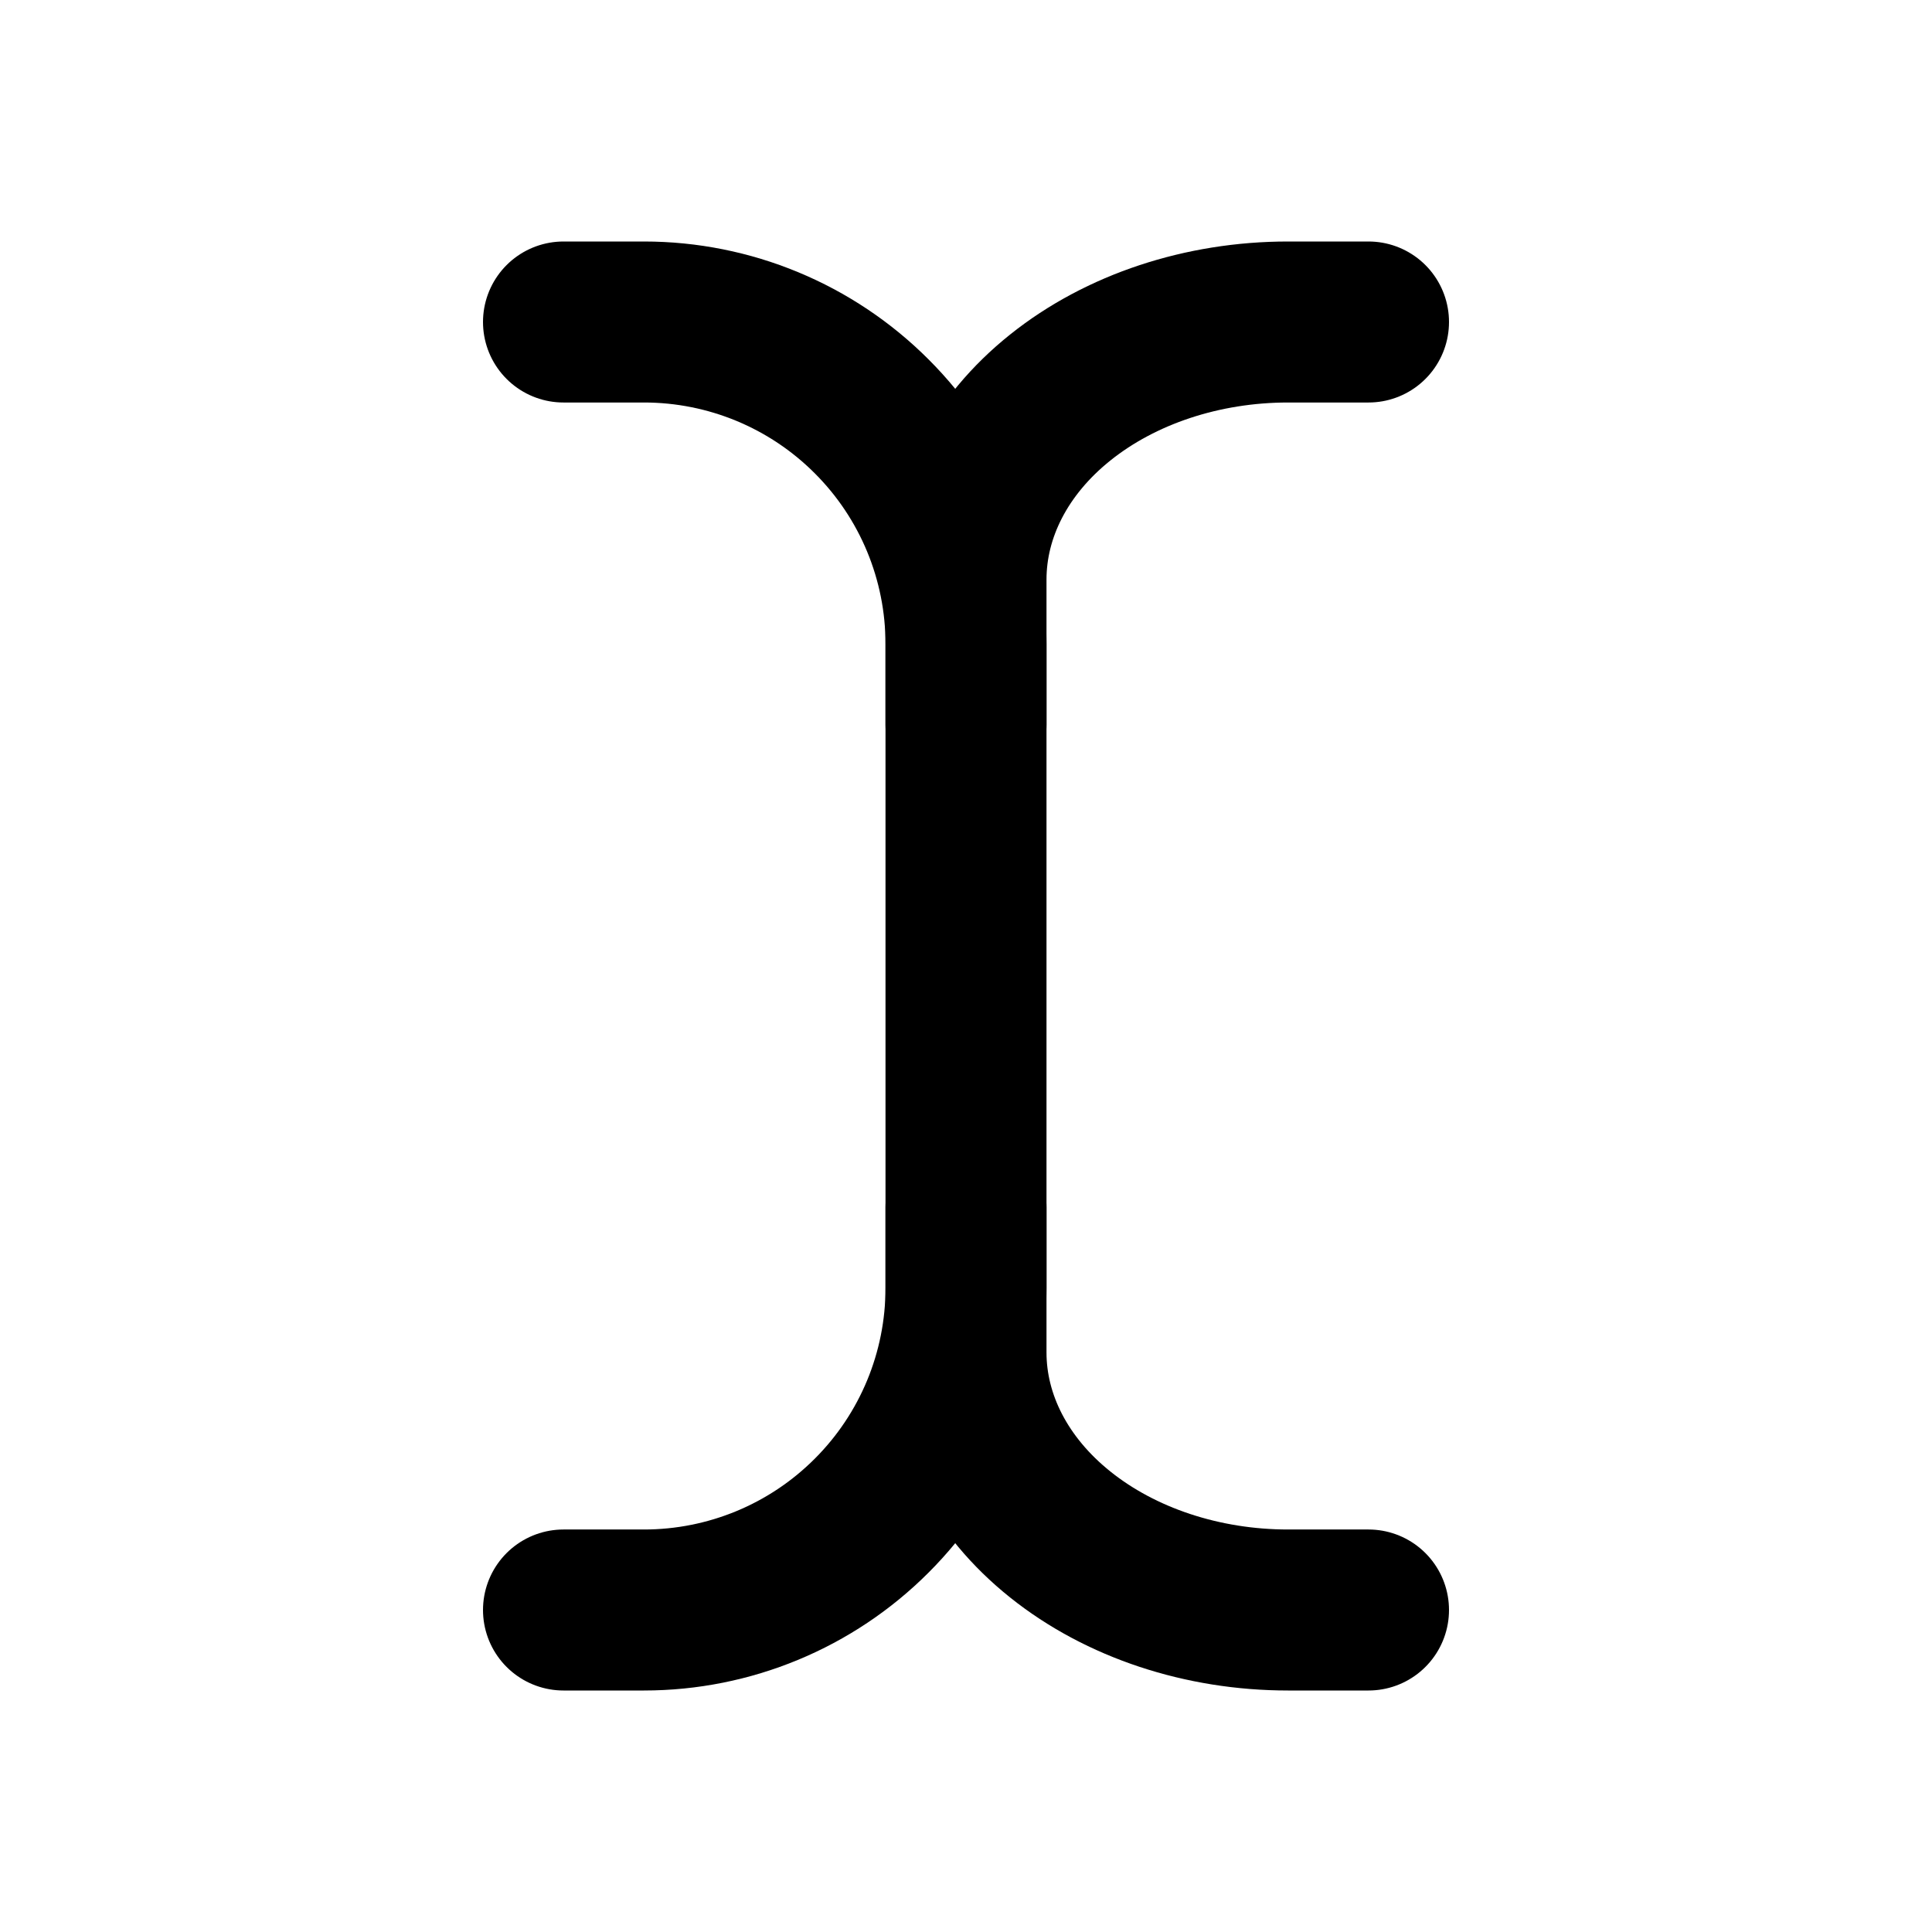
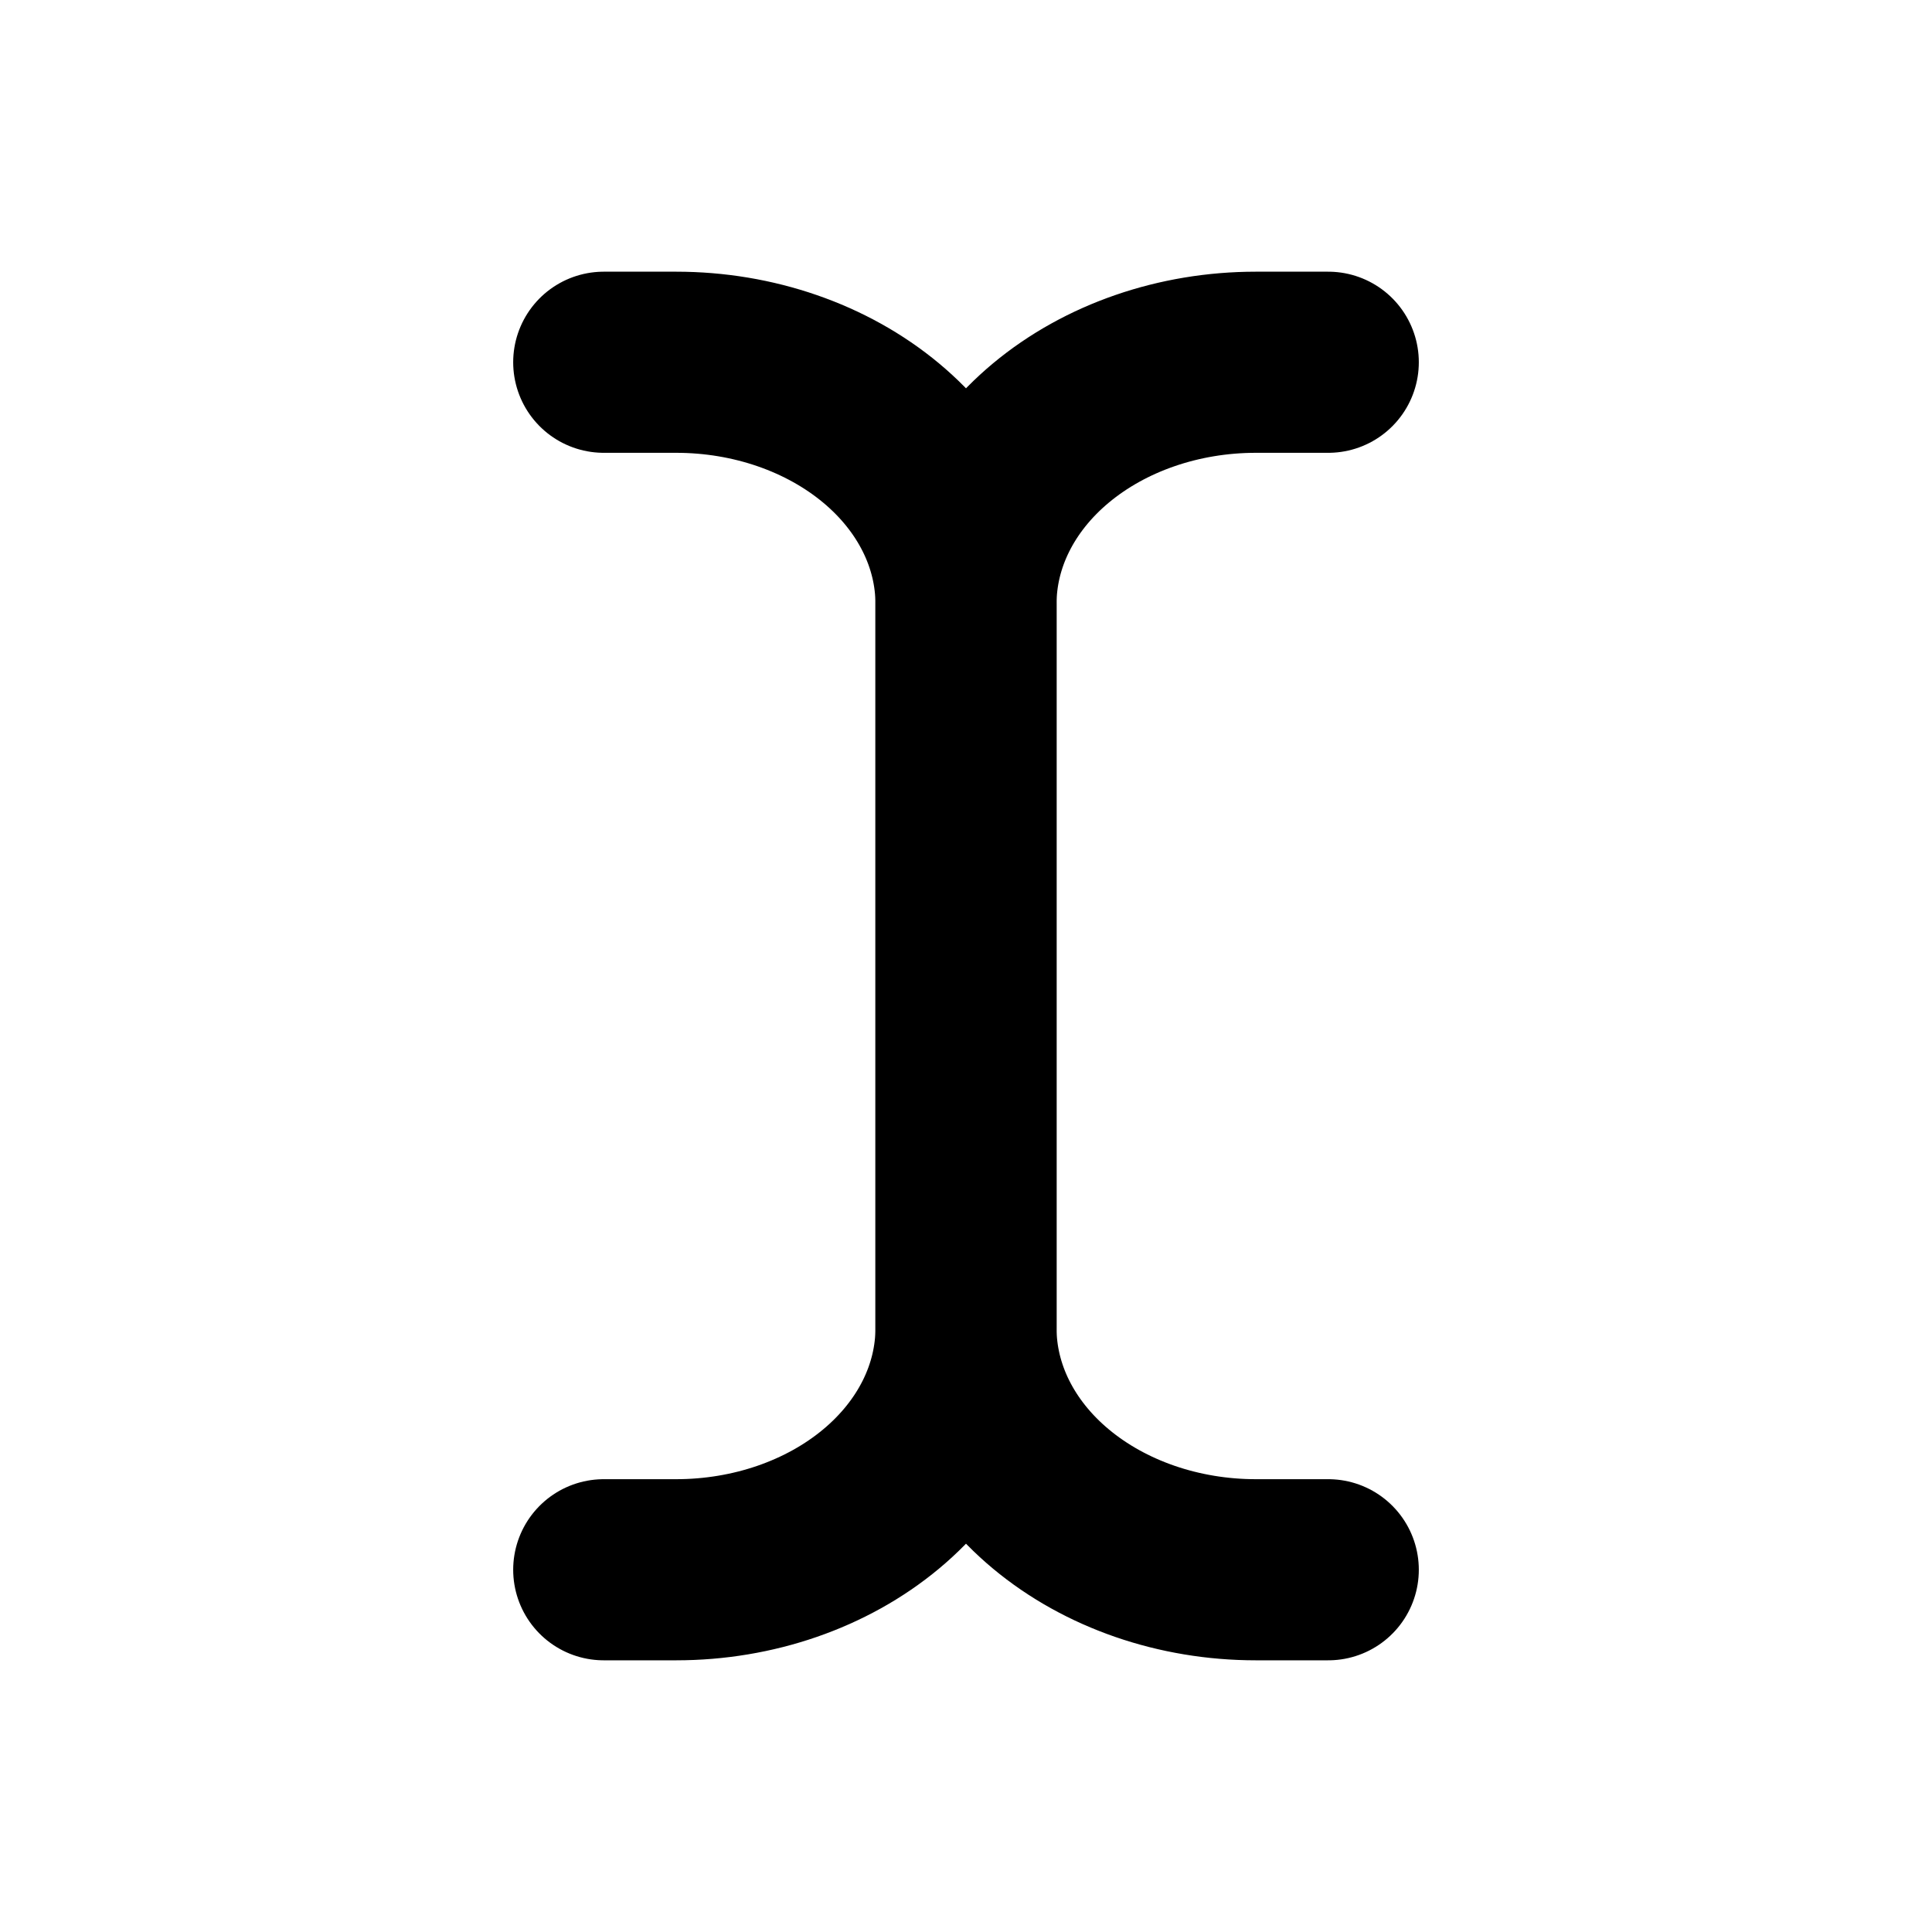
- <svg xmlns="http://www.w3.org/2000/svg" width="24" height="24" viewBox="0 0 24 24" fill="none">
-   <path d="M17 20H16C14.939 20 13.922 19.663 13.172 19.063C12.421 18.463 12 17.649 12 16.8V7.2C12 6.351 12.421 5.537 13.172 4.937C13.922 4.337 14.939 4 16 4H17" stroke="black" stroke-width="2" stroke-linecap="round" stroke-linejoin="round" />
-   <path d="M7 20H8C9.061 20 10.078 19.579 10.828 18.828C11.579 18.078 12 17.061 12 16V15" stroke="black" stroke-width="2" stroke-linecap="round" stroke-linejoin="round" />
-   <path d="M7 4H8C9.061 4 10.078 4.421 10.828 5.172C11.579 5.922 12 6.939 12 8V9" stroke="black" stroke-width="2" stroke-linecap="round" stroke-linejoin="round" />
+ <svg xmlns="http://www.w3.org/2000/svg" width="16" height="16" viewBox="0 0 16 16" fill="none">
+   <path d="M11 13H10.4C9.763 13 9.153 12.789 8.703 12.414C8.253 12.039 8 11.53 8 11V5C8 4.47 8.253 3.961 8.703 3.586C9.153 3.211 9.763 3 10.4 3H11" stroke="black" stroke-width="1.5" stroke-linecap="round" stroke-linejoin="round" />
+   <path d="M5 13H5.6C6.237 13 6.847 12.789 7.297 12.414C7.747 12.039 8 11.53 8 11V5C8 4.47 7.747 3.961 7.297 3.586C6.847 3.211 6.237 3 5.6 3H5" stroke="black" stroke-width="1.5" stroke-linecap="round" stroke-linejoin="round" />
</svg>
